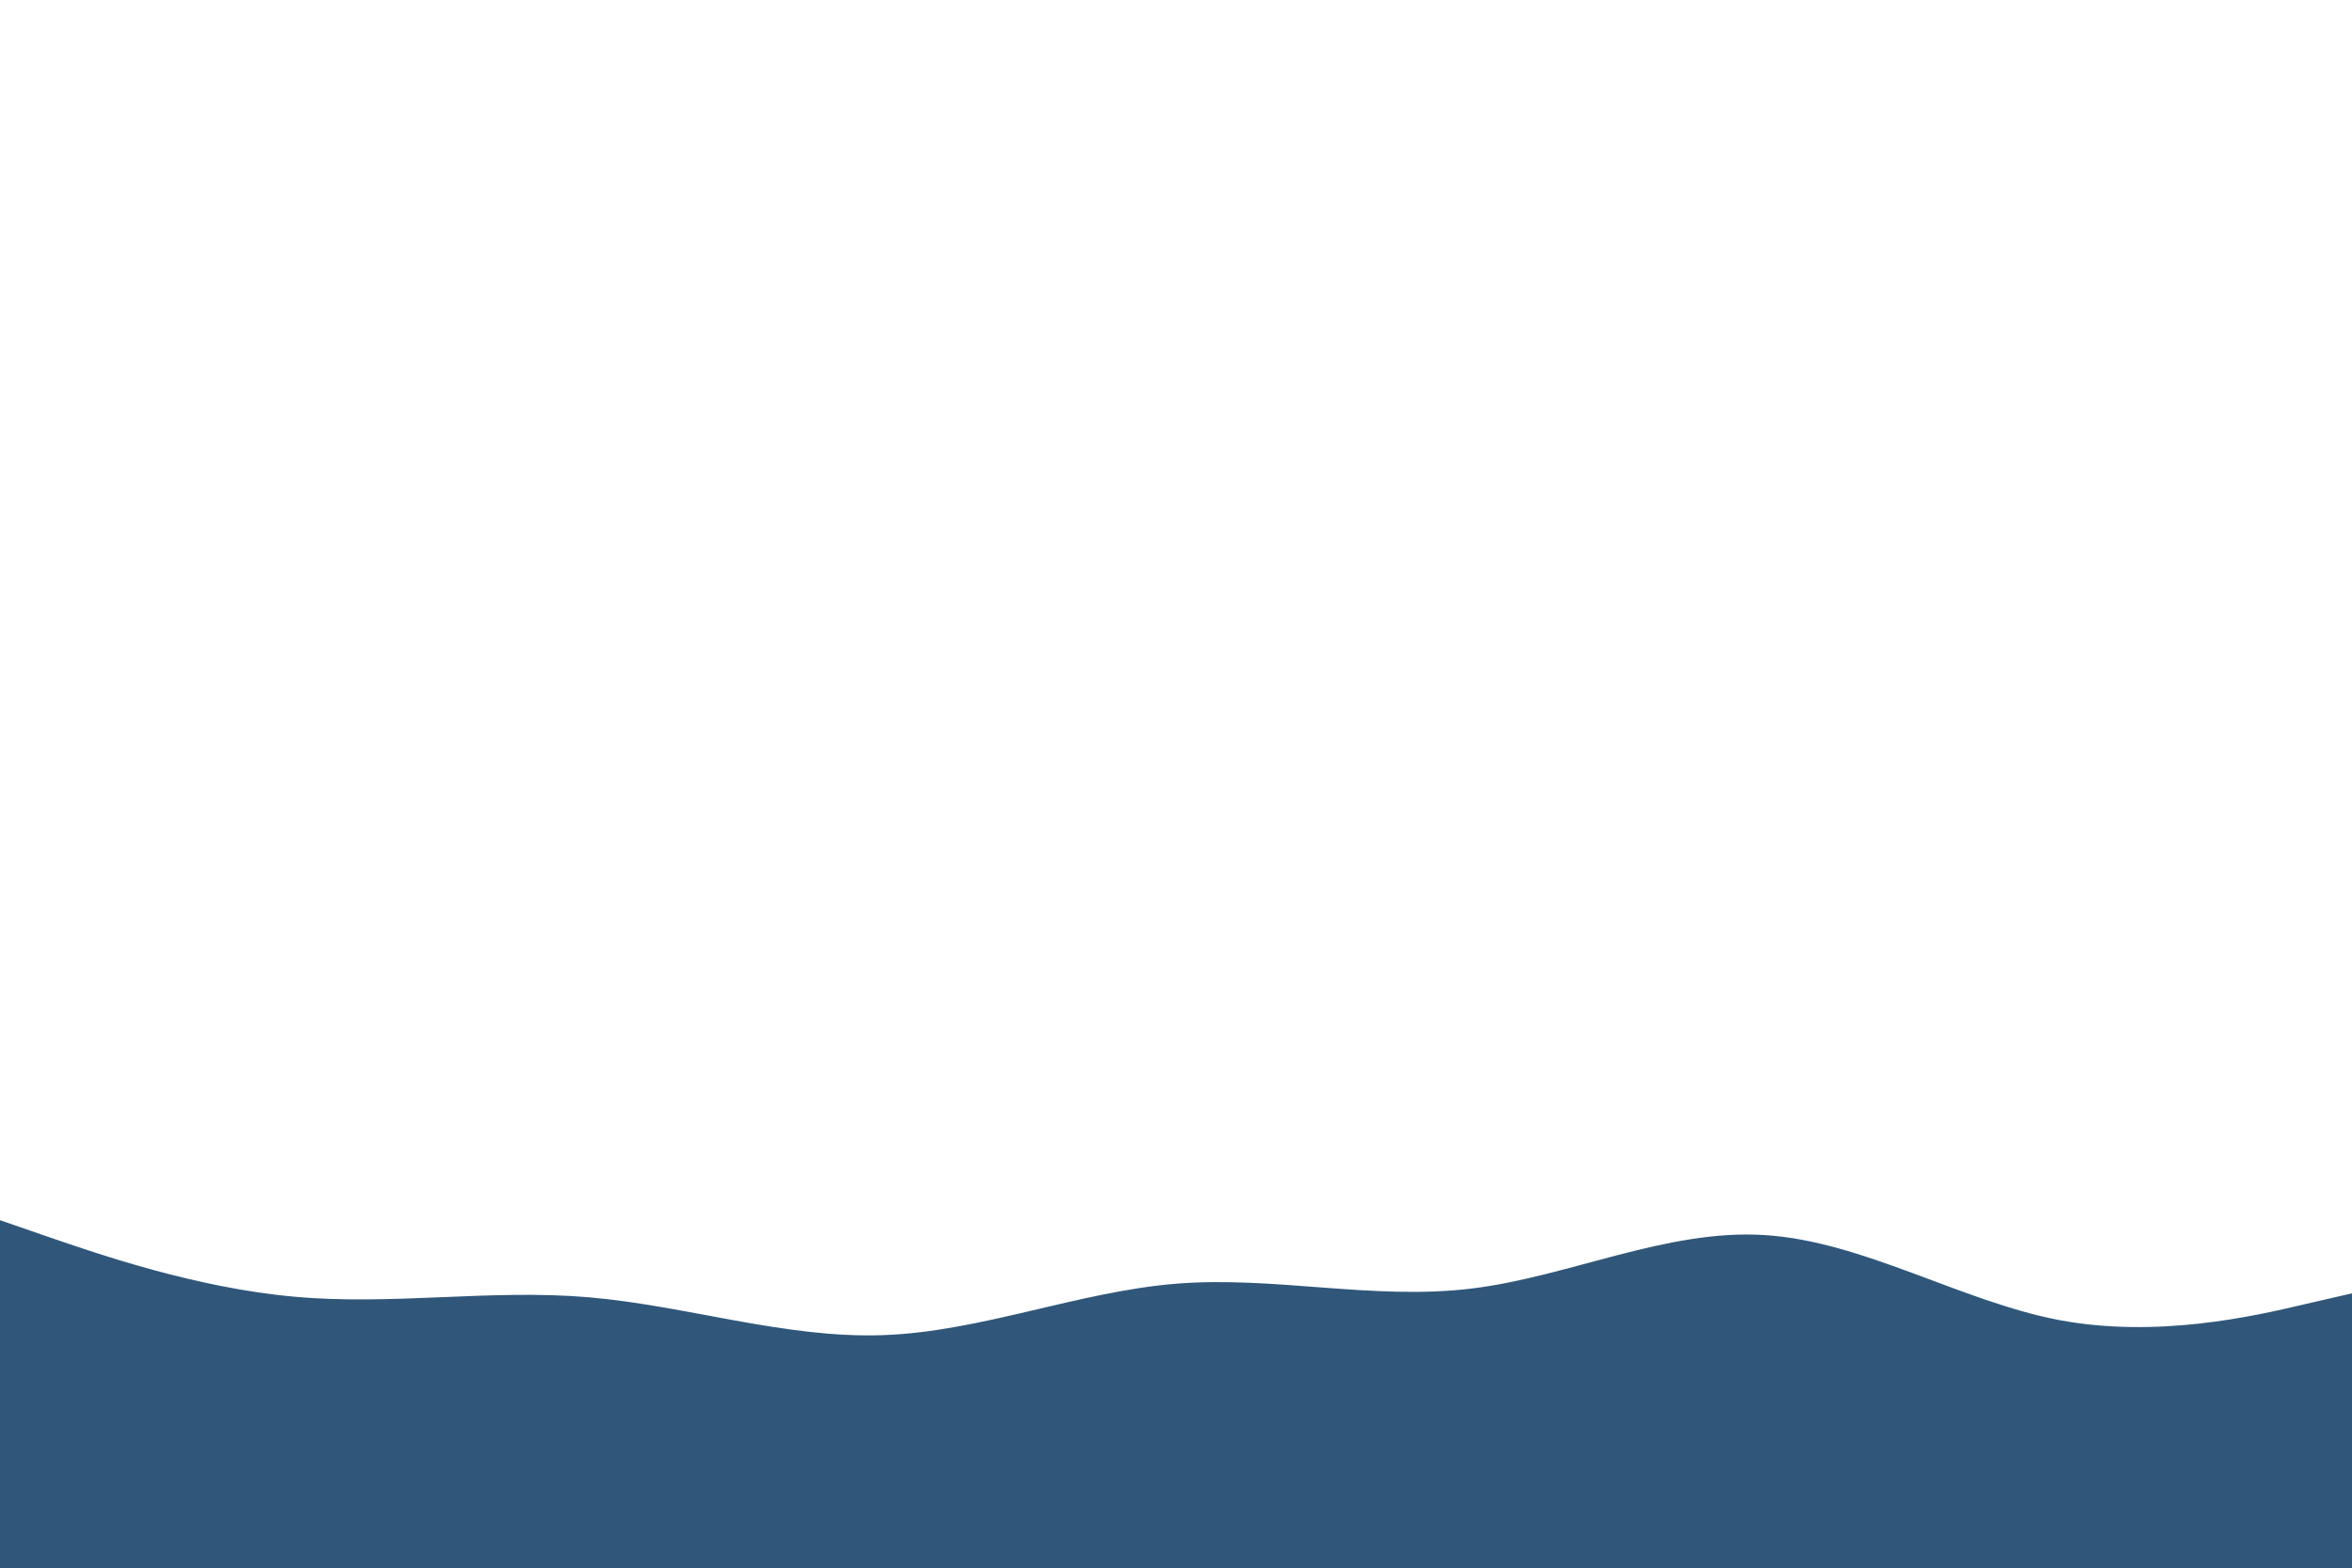
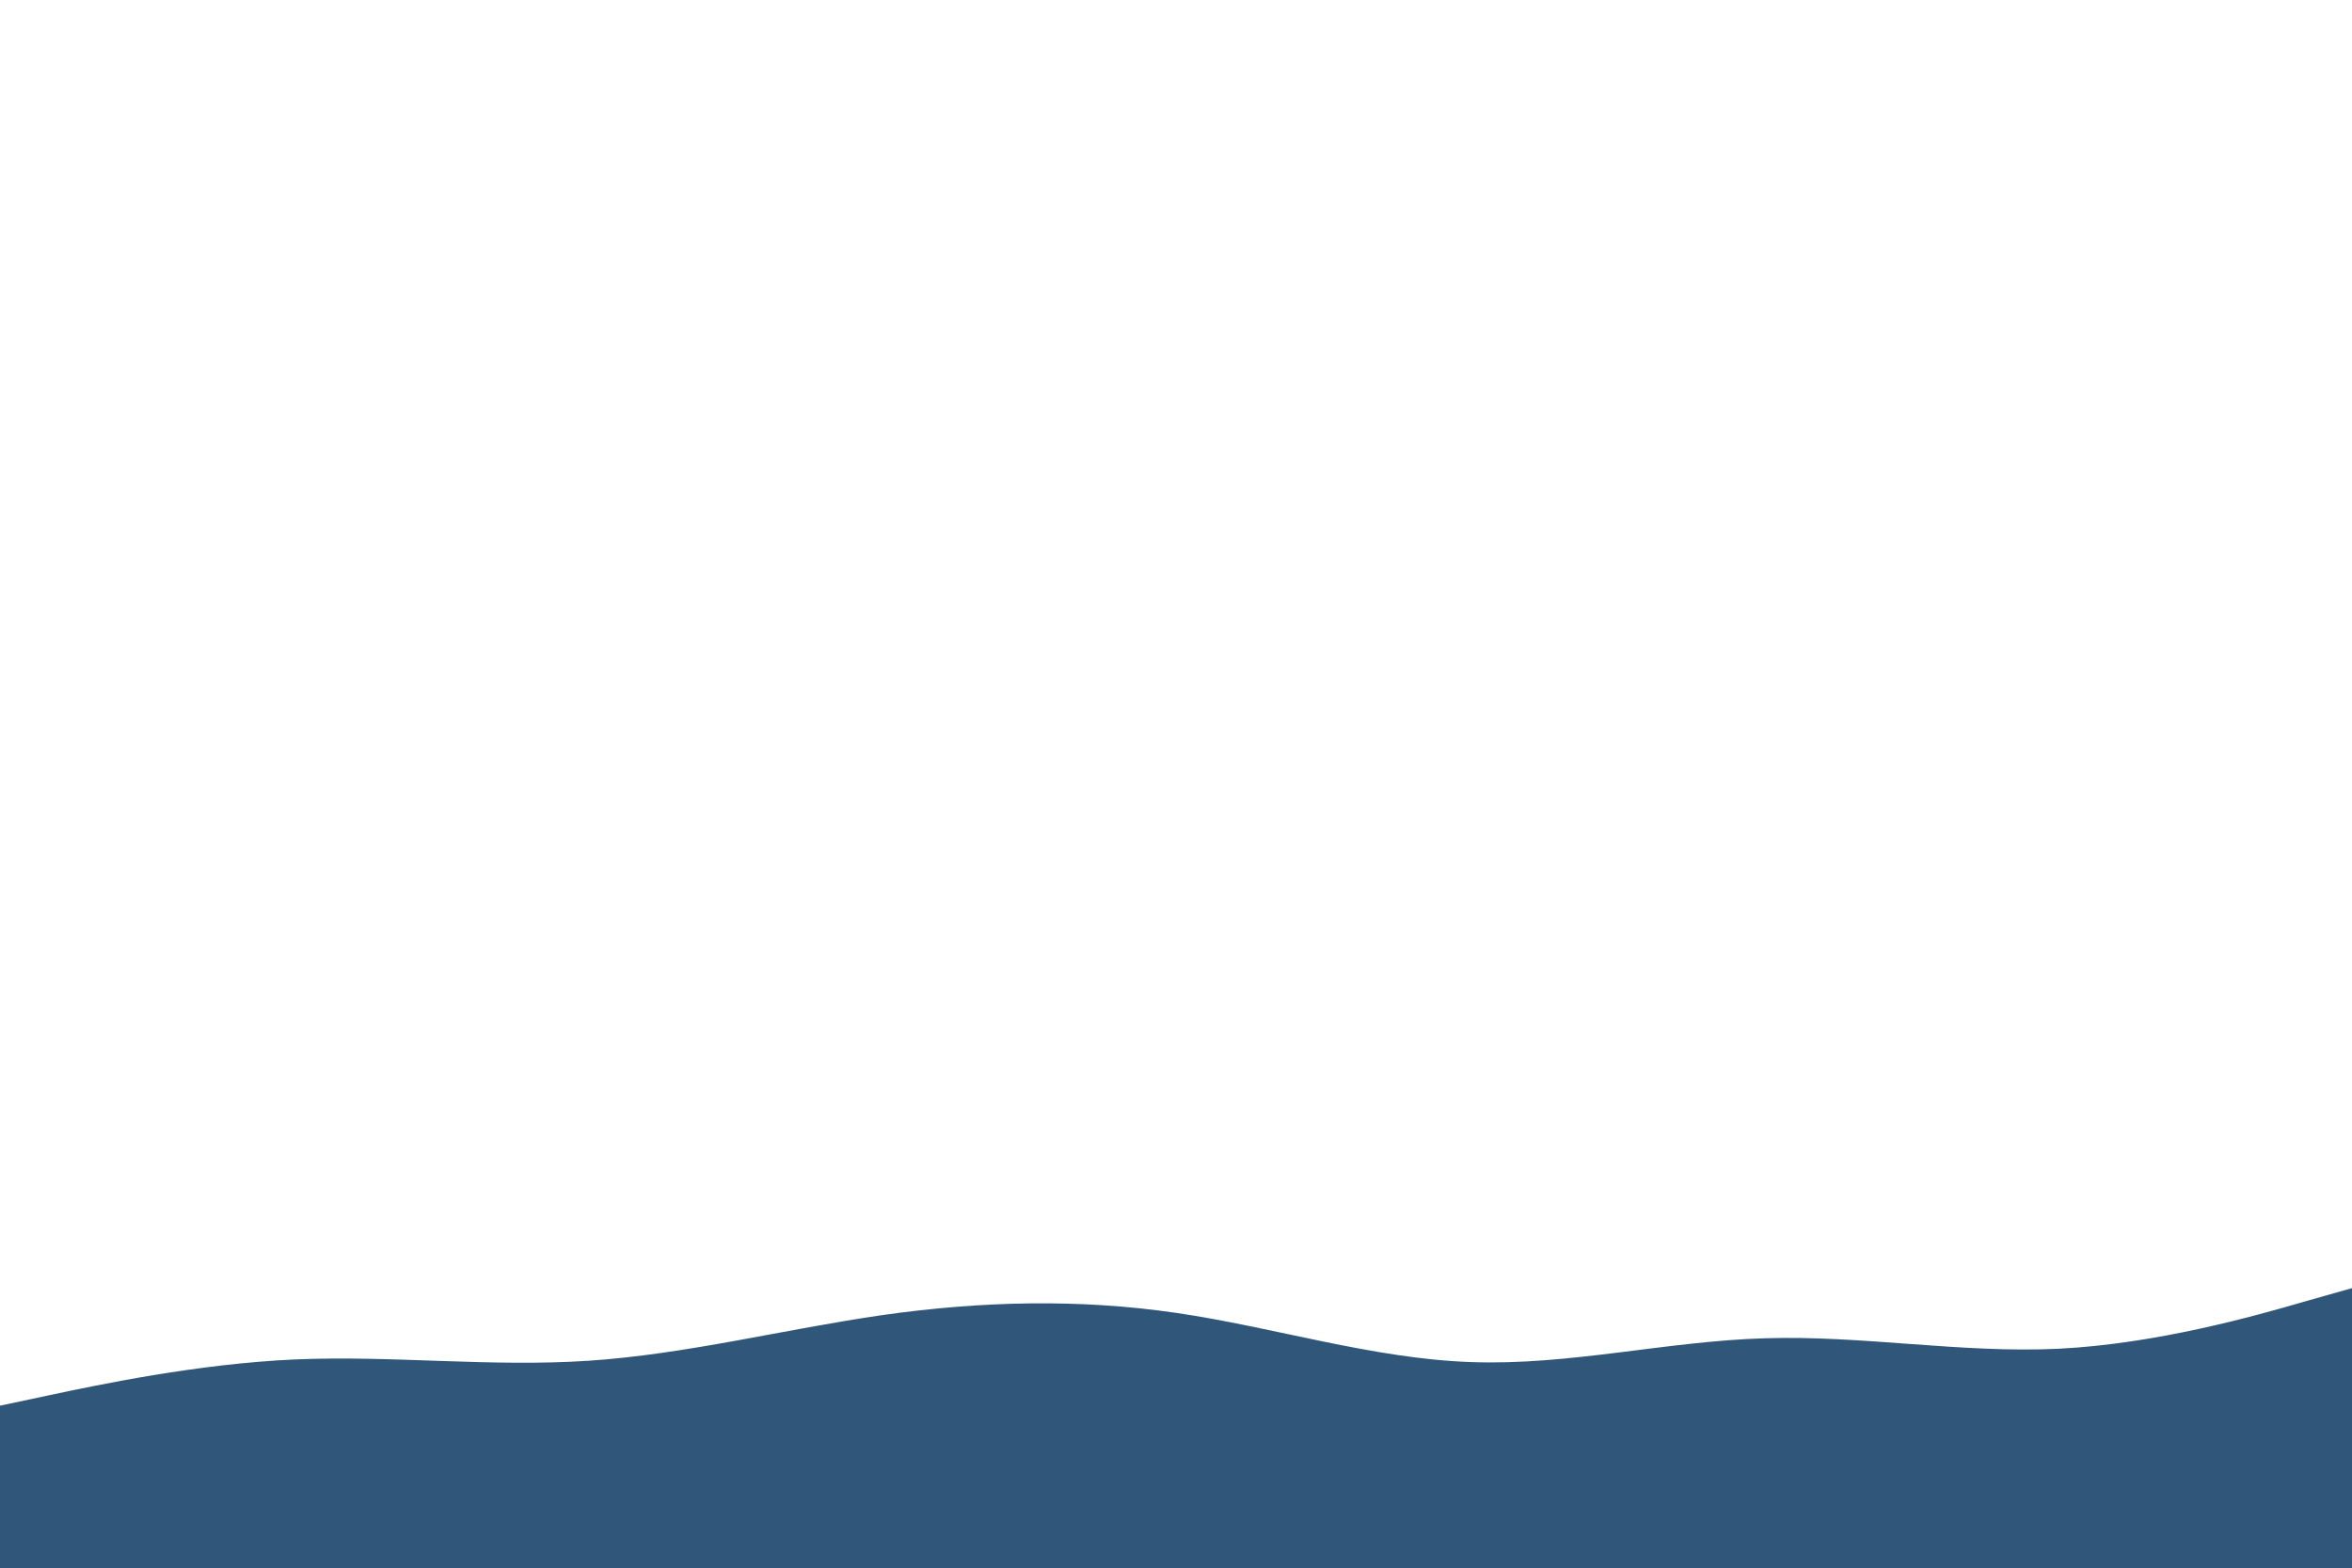
<svg xmlns="http://www.w3.org/2000/svg" id="visual" viewBox="0 0 900 600" width="900" height="600" version="1.1">
-   <path d="M0 467L18.8 473.5C37.7 480 75.3 493 112.8 496.3C150.3 499.7 187.7 493.3 225.2 496.5C262.7 499.7 300.3 512.3 337.8 511C375.3 509.7 412.7 494.3 450.2 491.3C487.7 488.3 525.3 497.7 562.8 493.2C600.3 488.7 637.7 470.3 675.2 472.7C712.7 475 750.3 498 787.8 505.2C825.3 512.3 862.7 503.7 881.3 499.3L900 495L900 601L881.3 601C862.7 601 825.3 601 787.8 601C750.3 601 712.7 601 675.2 601C637.7 601 600.3 601 562.8 601C525.3 601 487.7 601 450.2 601C412.7 601 375.3 601 337.8 601C300.3 601 262.7 601 225.2 601C187.7 601 150.3 601 112.8 601C75.3 601 37.7 601 18.8 601L0 601Z" fill="#30577a" />
+   <path d="M0 538L18.8 534C37.7 530 75.3 522 112.8 520.3C150.3 518.7 187.7 523.3 225.2 520.8C262.7 518.3 300.3 508.7 337.8 503.3C375.3 498 412.7 497 450.2 502.5C487.7 508 525.3 520 562.8 521.3C600.3 522.7 637.7 513.3 675.2 512.2C712.7 511 750.3 518 787.8 516.2C825.3 514.3 862.7 503.7 881.3 498.3L900 493L900 601L881.3 601C862.7 601 825.3 601 787.8 601C750.3 601 712.7 601 675.2 601C637.7 601 600.3 601 562.8 601C525.3 601 487.7 601 450.2 601C412.7 601 375.3 601 337.8 601C300.3 601 262.7 601 225.2 601C187.7 601 150.3 601 112.8 601C75.3 601 37.7 601 18.8 601L0 601Z" fill="#30577a" />
</svg>
